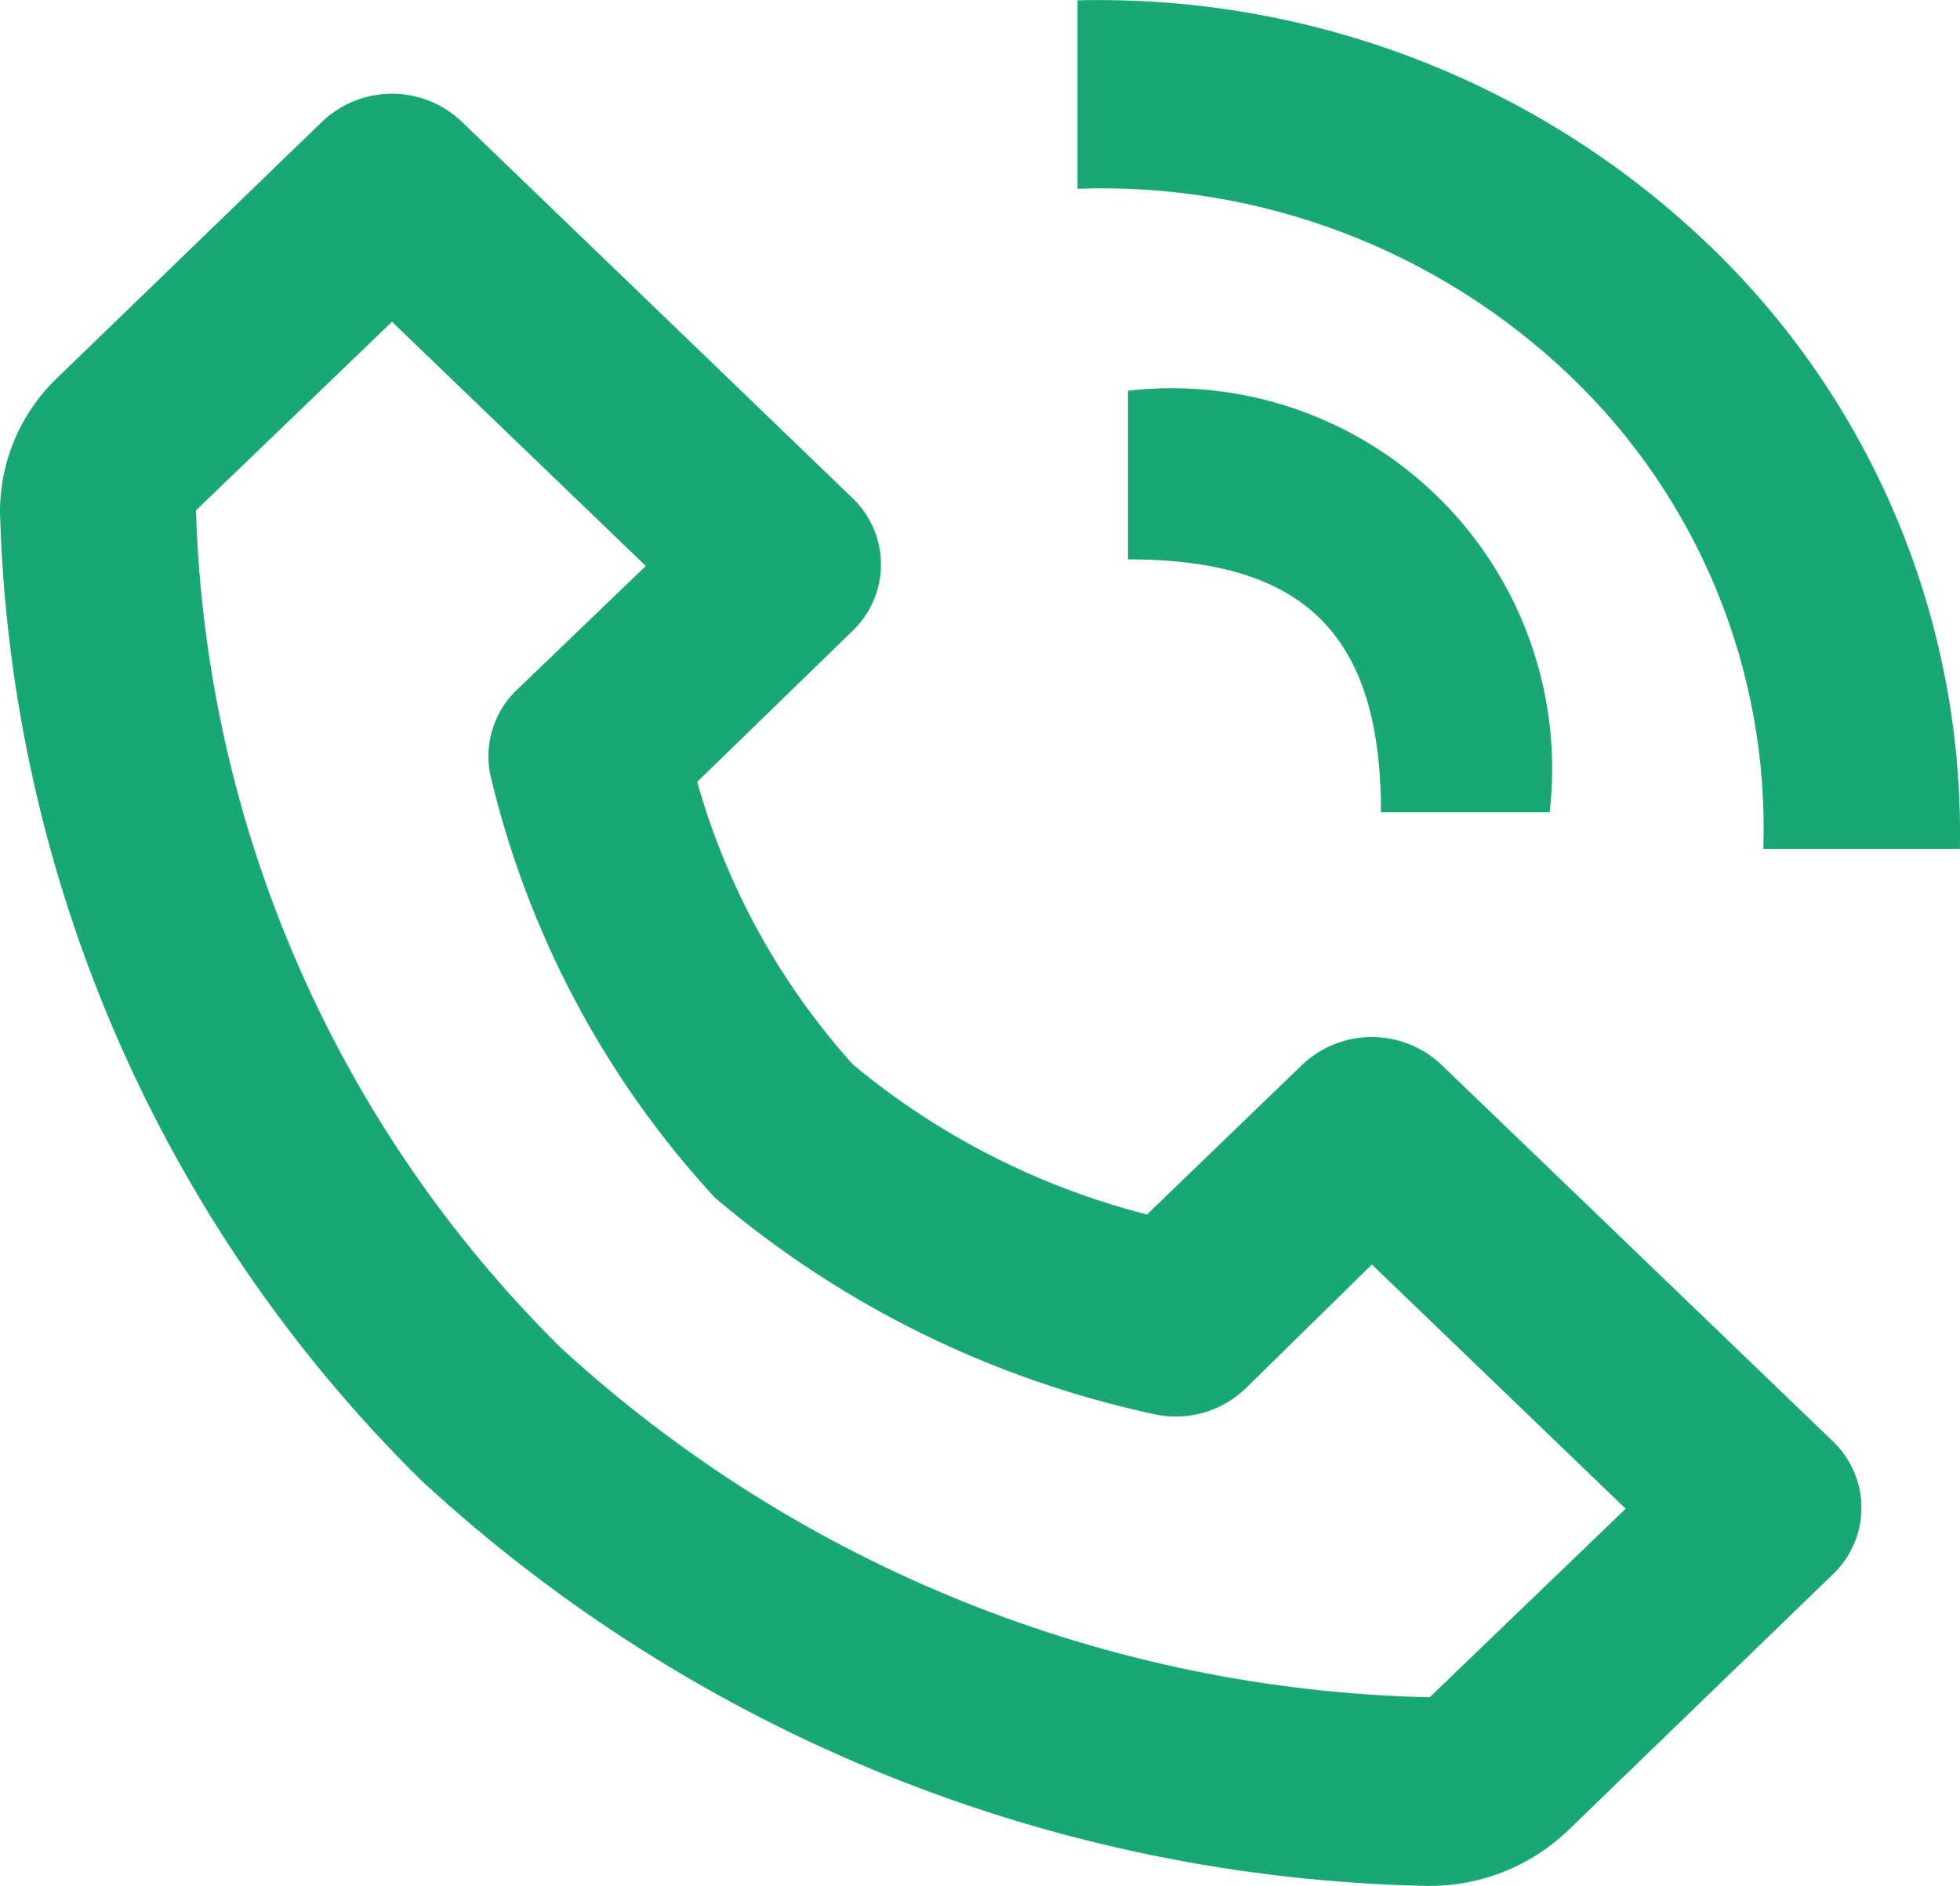
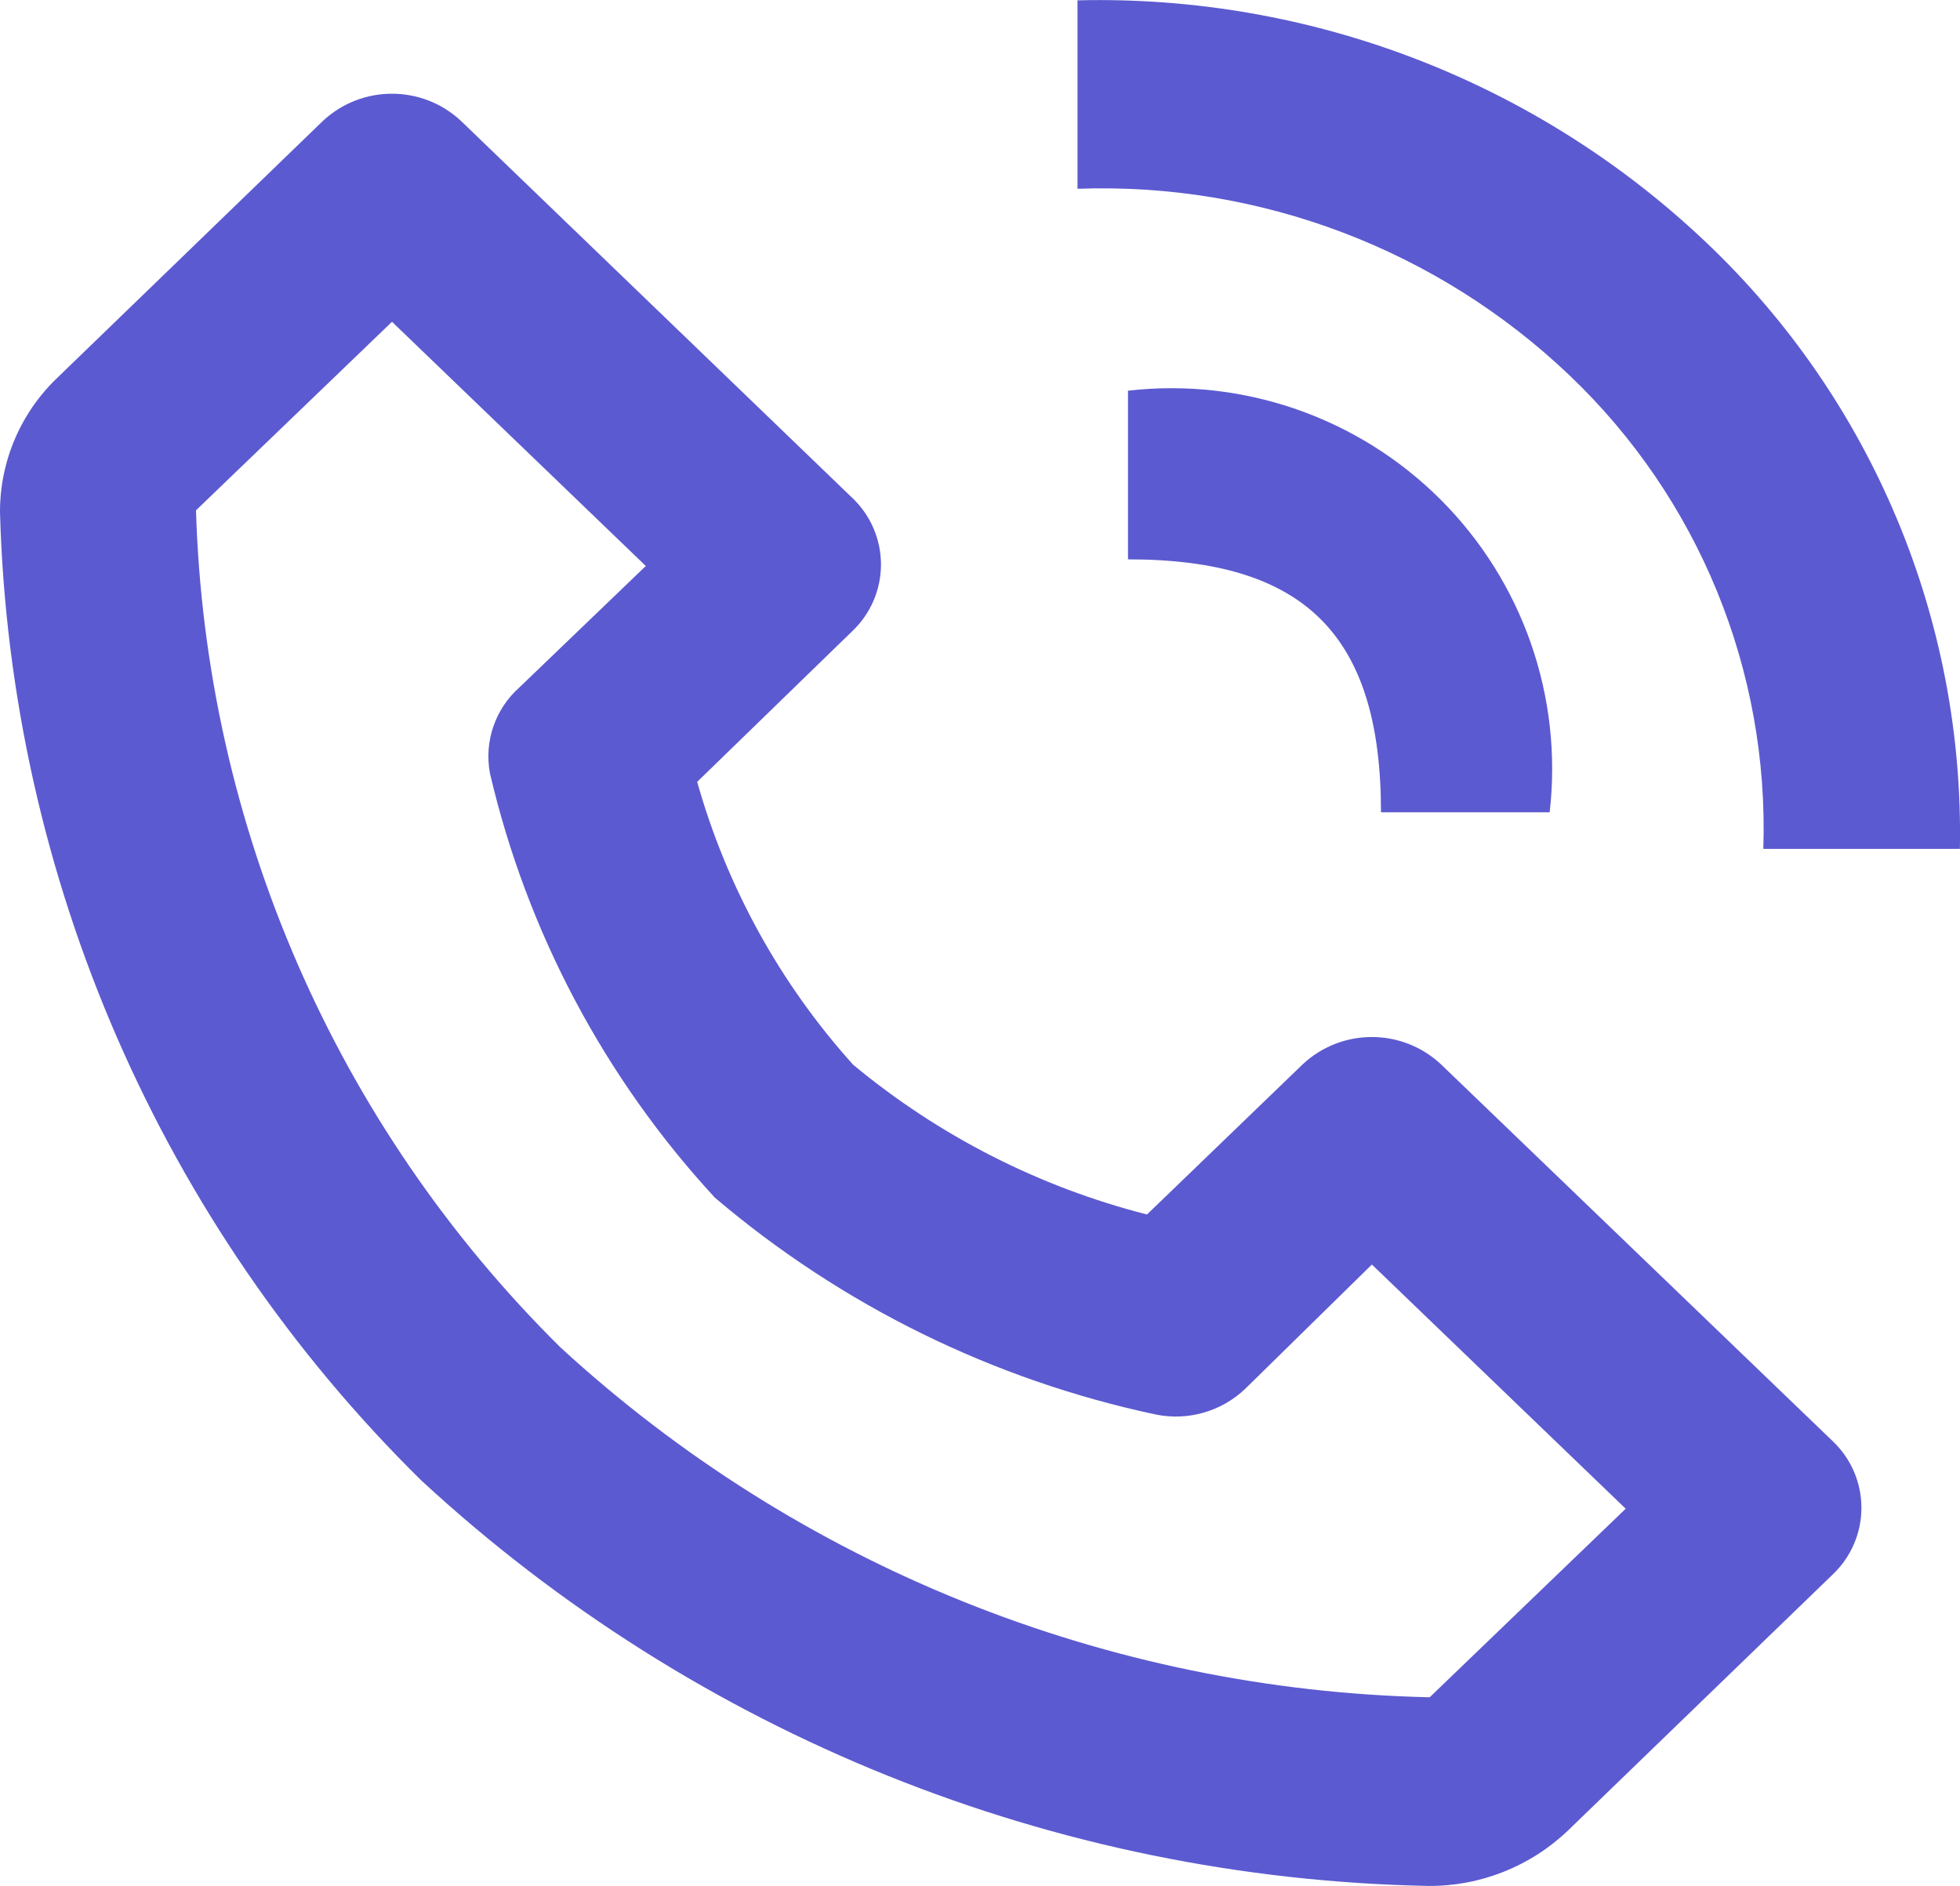
<svg xmlns="http://www.w3.org/2000/svg" width="17.43" height="16.773" viewBox="0 0 17.43 16.773">
  <g id="bx-phone-call" transform="translate(-1.5 -1.498)">
-     <path id="Path_34347" data-name="Path 34347" d="M14.2,18.272a1.778,1.778,0,0,0,1.246-.495L17.8,15.5a.816.816,0,0,0,0-1.182l-3.486-3.354a.9.9,0,0,0-1.229,0L11.7,12.3a6.667,6.667,0,0,1-2.614-1.333A6.315,6.315,0,0,1,7.7,8.452L9.081,7.11a.816.816,0,0,0,0-1.182L5.6,2.574a.9.9,0,0,0-1.229,0L2.014,4.854a1.646,1.646,0,0,0-.514,1.2,12.575,12.575,0,0,0,3.747,8.612A13.583,13.583,0,0,0,14.2,18.272ZM4.986,4.36,7.243,6.532,6.118,7.613a.82.82,0,0,0-.261.763,8.376,8.376,0,0,0,2,3.774,8.912,8.912,0,0,0,3.921,1.929.894.894,0,0,0,.793-.226L13.7,12.745l2.257,2.172-1.743,1.677a11.806,11.806,0,0,1-7.729-3.111A10.929,10.929,0,0,1,3.243,6.037Zm12.2,4.688h1.743a7.244,7.244,0,0,0-2.247-5.385,7.838,7.838,0,0,0-5.6-2.162V3.177a6.025,6.025,0,0,1,4.375,1.659,5.564,5.564,0,0,1,1.724,4.211Z" transform="translate(0)" fill="#19a873" />
-     <path id="Path_34348" data-name="Path 34348" d="M9.75,6C11.325,6,12,6.675,12,8.25h1.5A3.385,3.385,0,0,0,9.75,4.5Z" transform="translate(1.781 0.473)" fill="#19a873" />
+     <path id="Path_34347" data-name="Path 34347" d="M14.2,18.272a1.778,1.778,0,0,0,1.246-.495L17.8,15.5a.816.816,0,0,0,0-1.182l-3.486-3.354a.9.9,0,0,0-1.229,0L11.7,12.3a6.667,6.667,0,0,1-2.614-1.333A6.315,6.315,0,0,1,7.7,8.452L9.081,7.11a.816.816,0,0,0,0-1.182L5.6,2.574a.9.9,0,0,0-1.229,0L2.014,4.854a1.646,1.646,0,0,0-.514,1.2,12.575,12.575,0,0,0,3.747,8.612A13.583,13.583,0,0,0,14.2,18.272ZM4.986,4.36,7.243,6.532,6.118,7.613a.82.82,0,0,0-.261.763,8.376,8.376,0,0,0,2,3.774,8.912,8.912,0,0,0,3.921,1.929.894.894,0,0,0,.793-.226L13.7,12.745l2.257,2.172-1.743,1.677a11.806,11.806,0,0,1-7.729-3.111A10.929,10.929,0,0,1,3.243,6.037Zm12.2,4.688h1.743a7.244,7.244,0,0,0-2.247-5.385,7.838,7.838,0,0,0-5.6-2.162V3.177a6.025,6.025,0,0,1,4.375,1.659,5.564,5.564,0,0,1,1.724,4.211Z" transform="translate(0)" fill="#5C5AD0" />
+     <path id="Path_34348" data-name="Path 34348" d="M9.75,6C11.325,6,12,6.675,12,8.25h1.5A3.385,3.385,0,0,0,9.75,4.5Z" transform="translate(1.781 0.473)" fill="#5C5AD0" />
  </g>
</svg>
